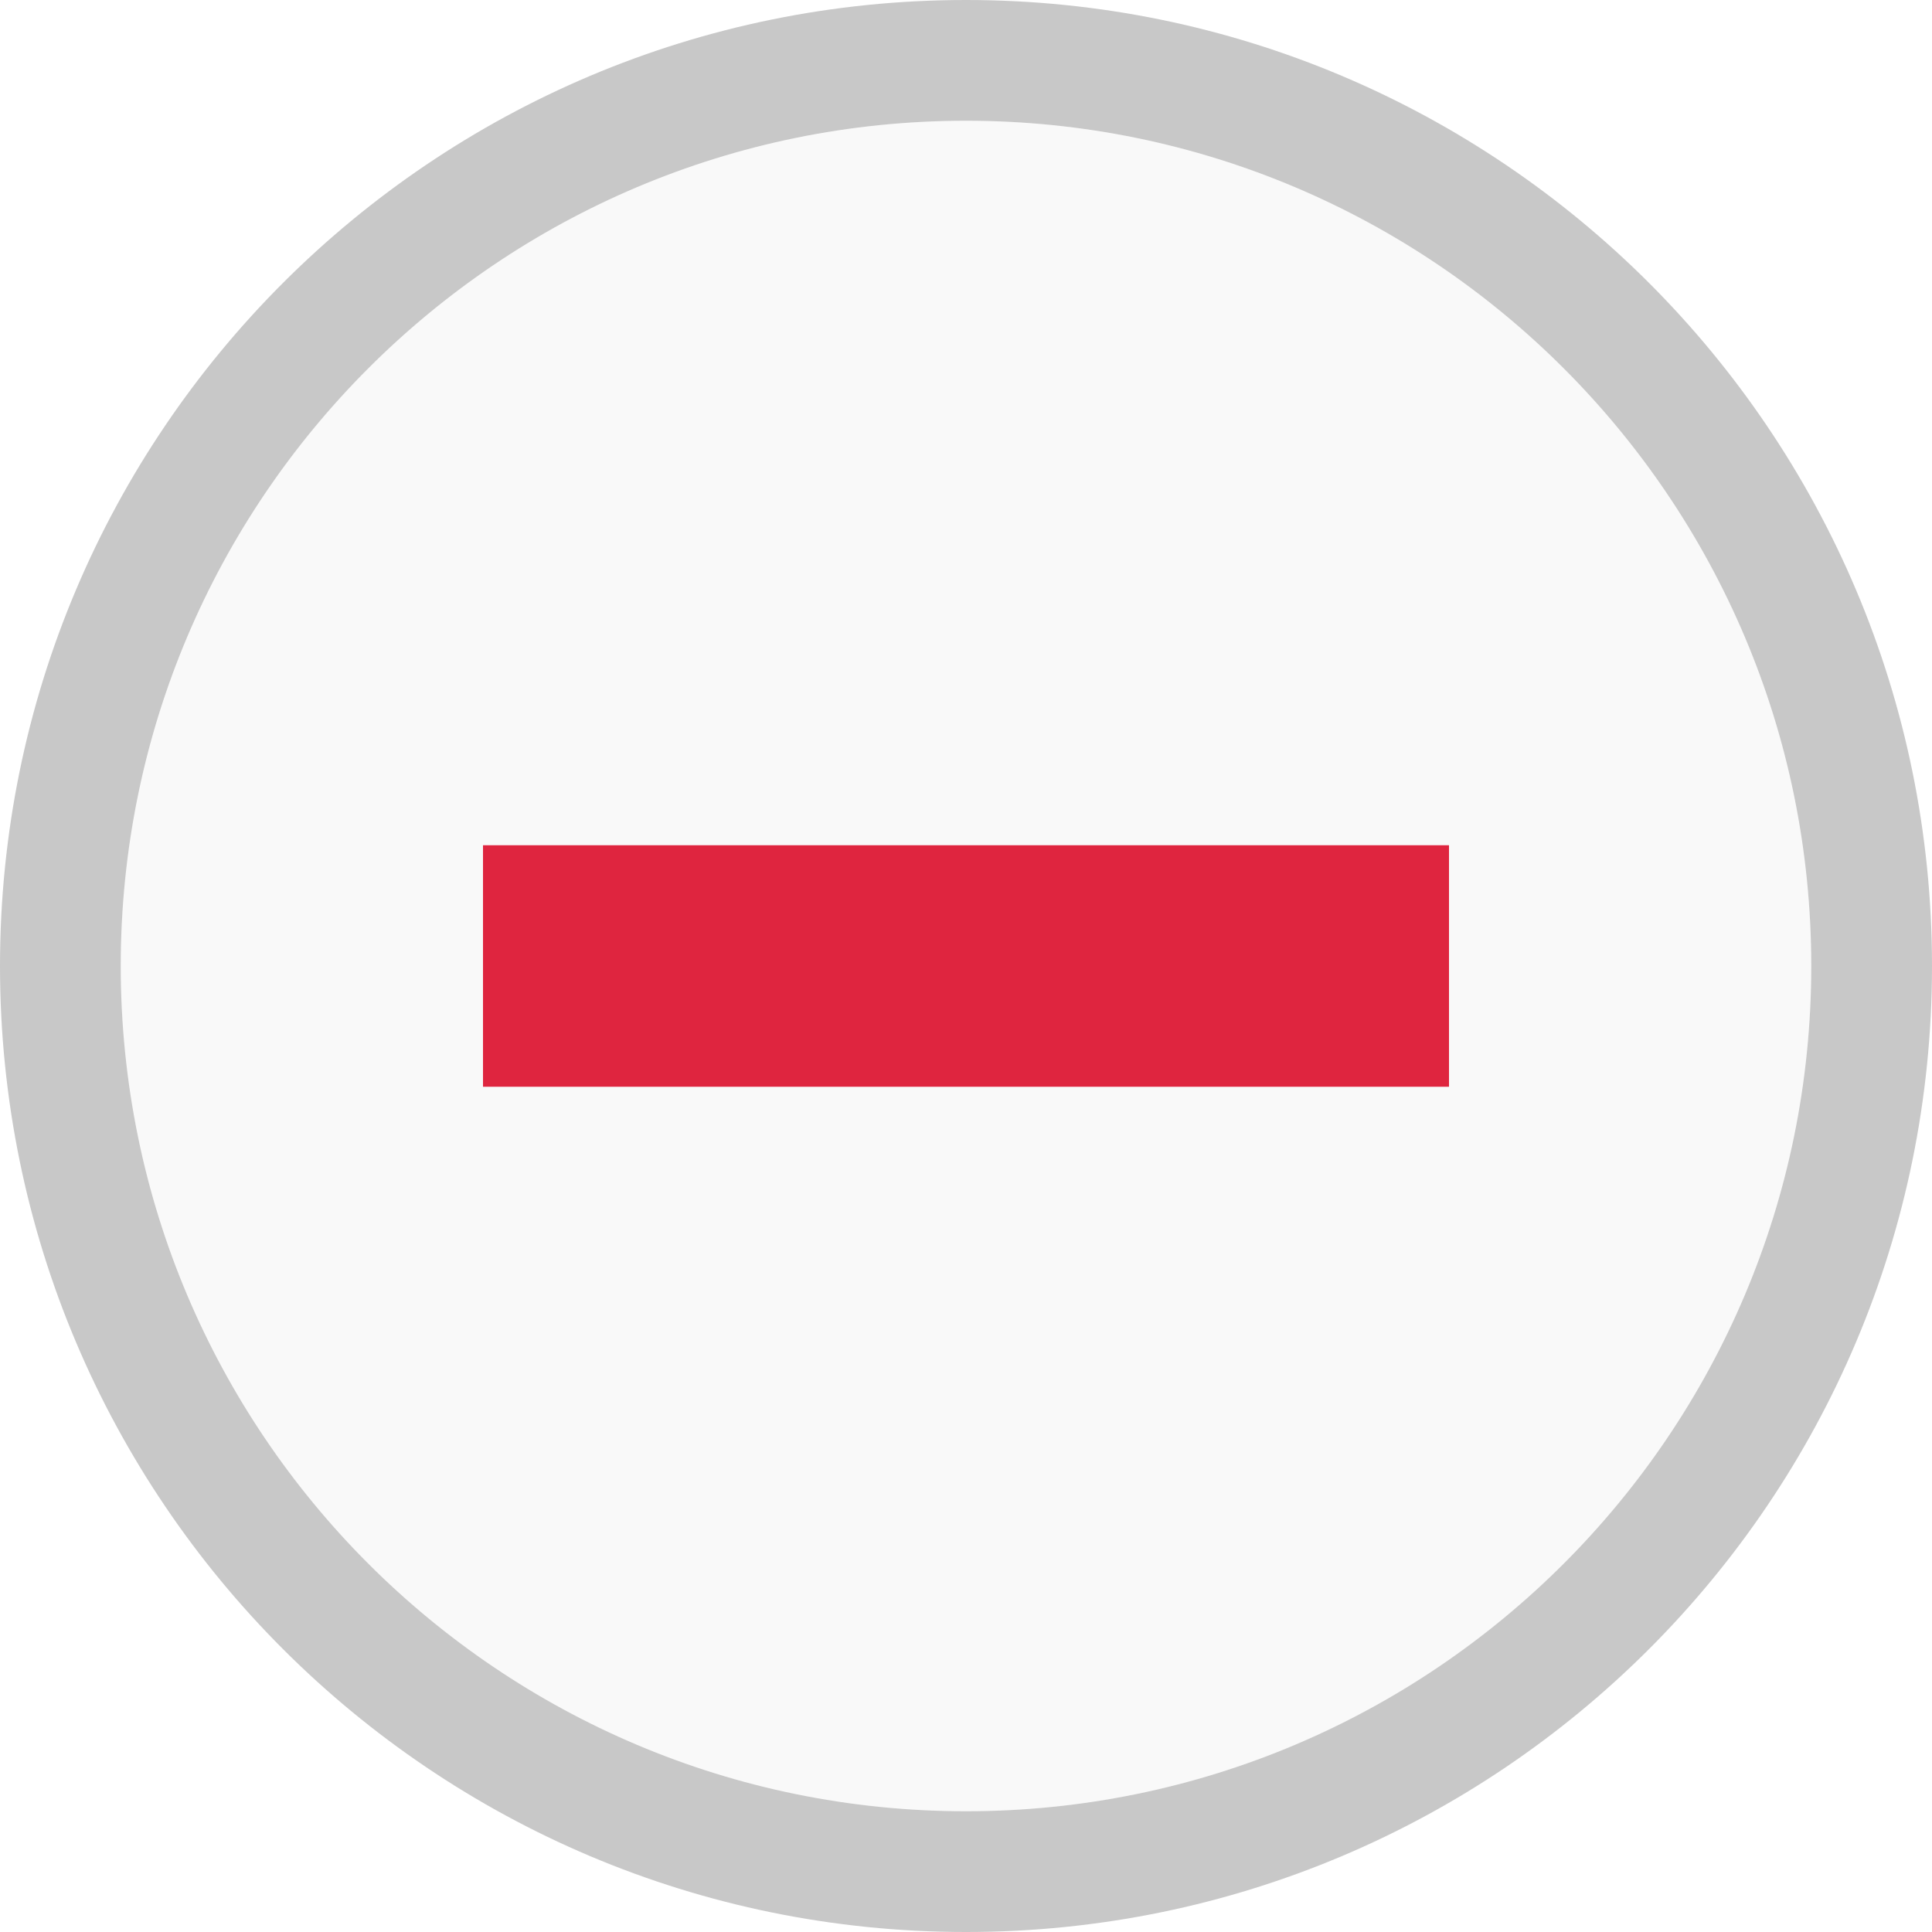
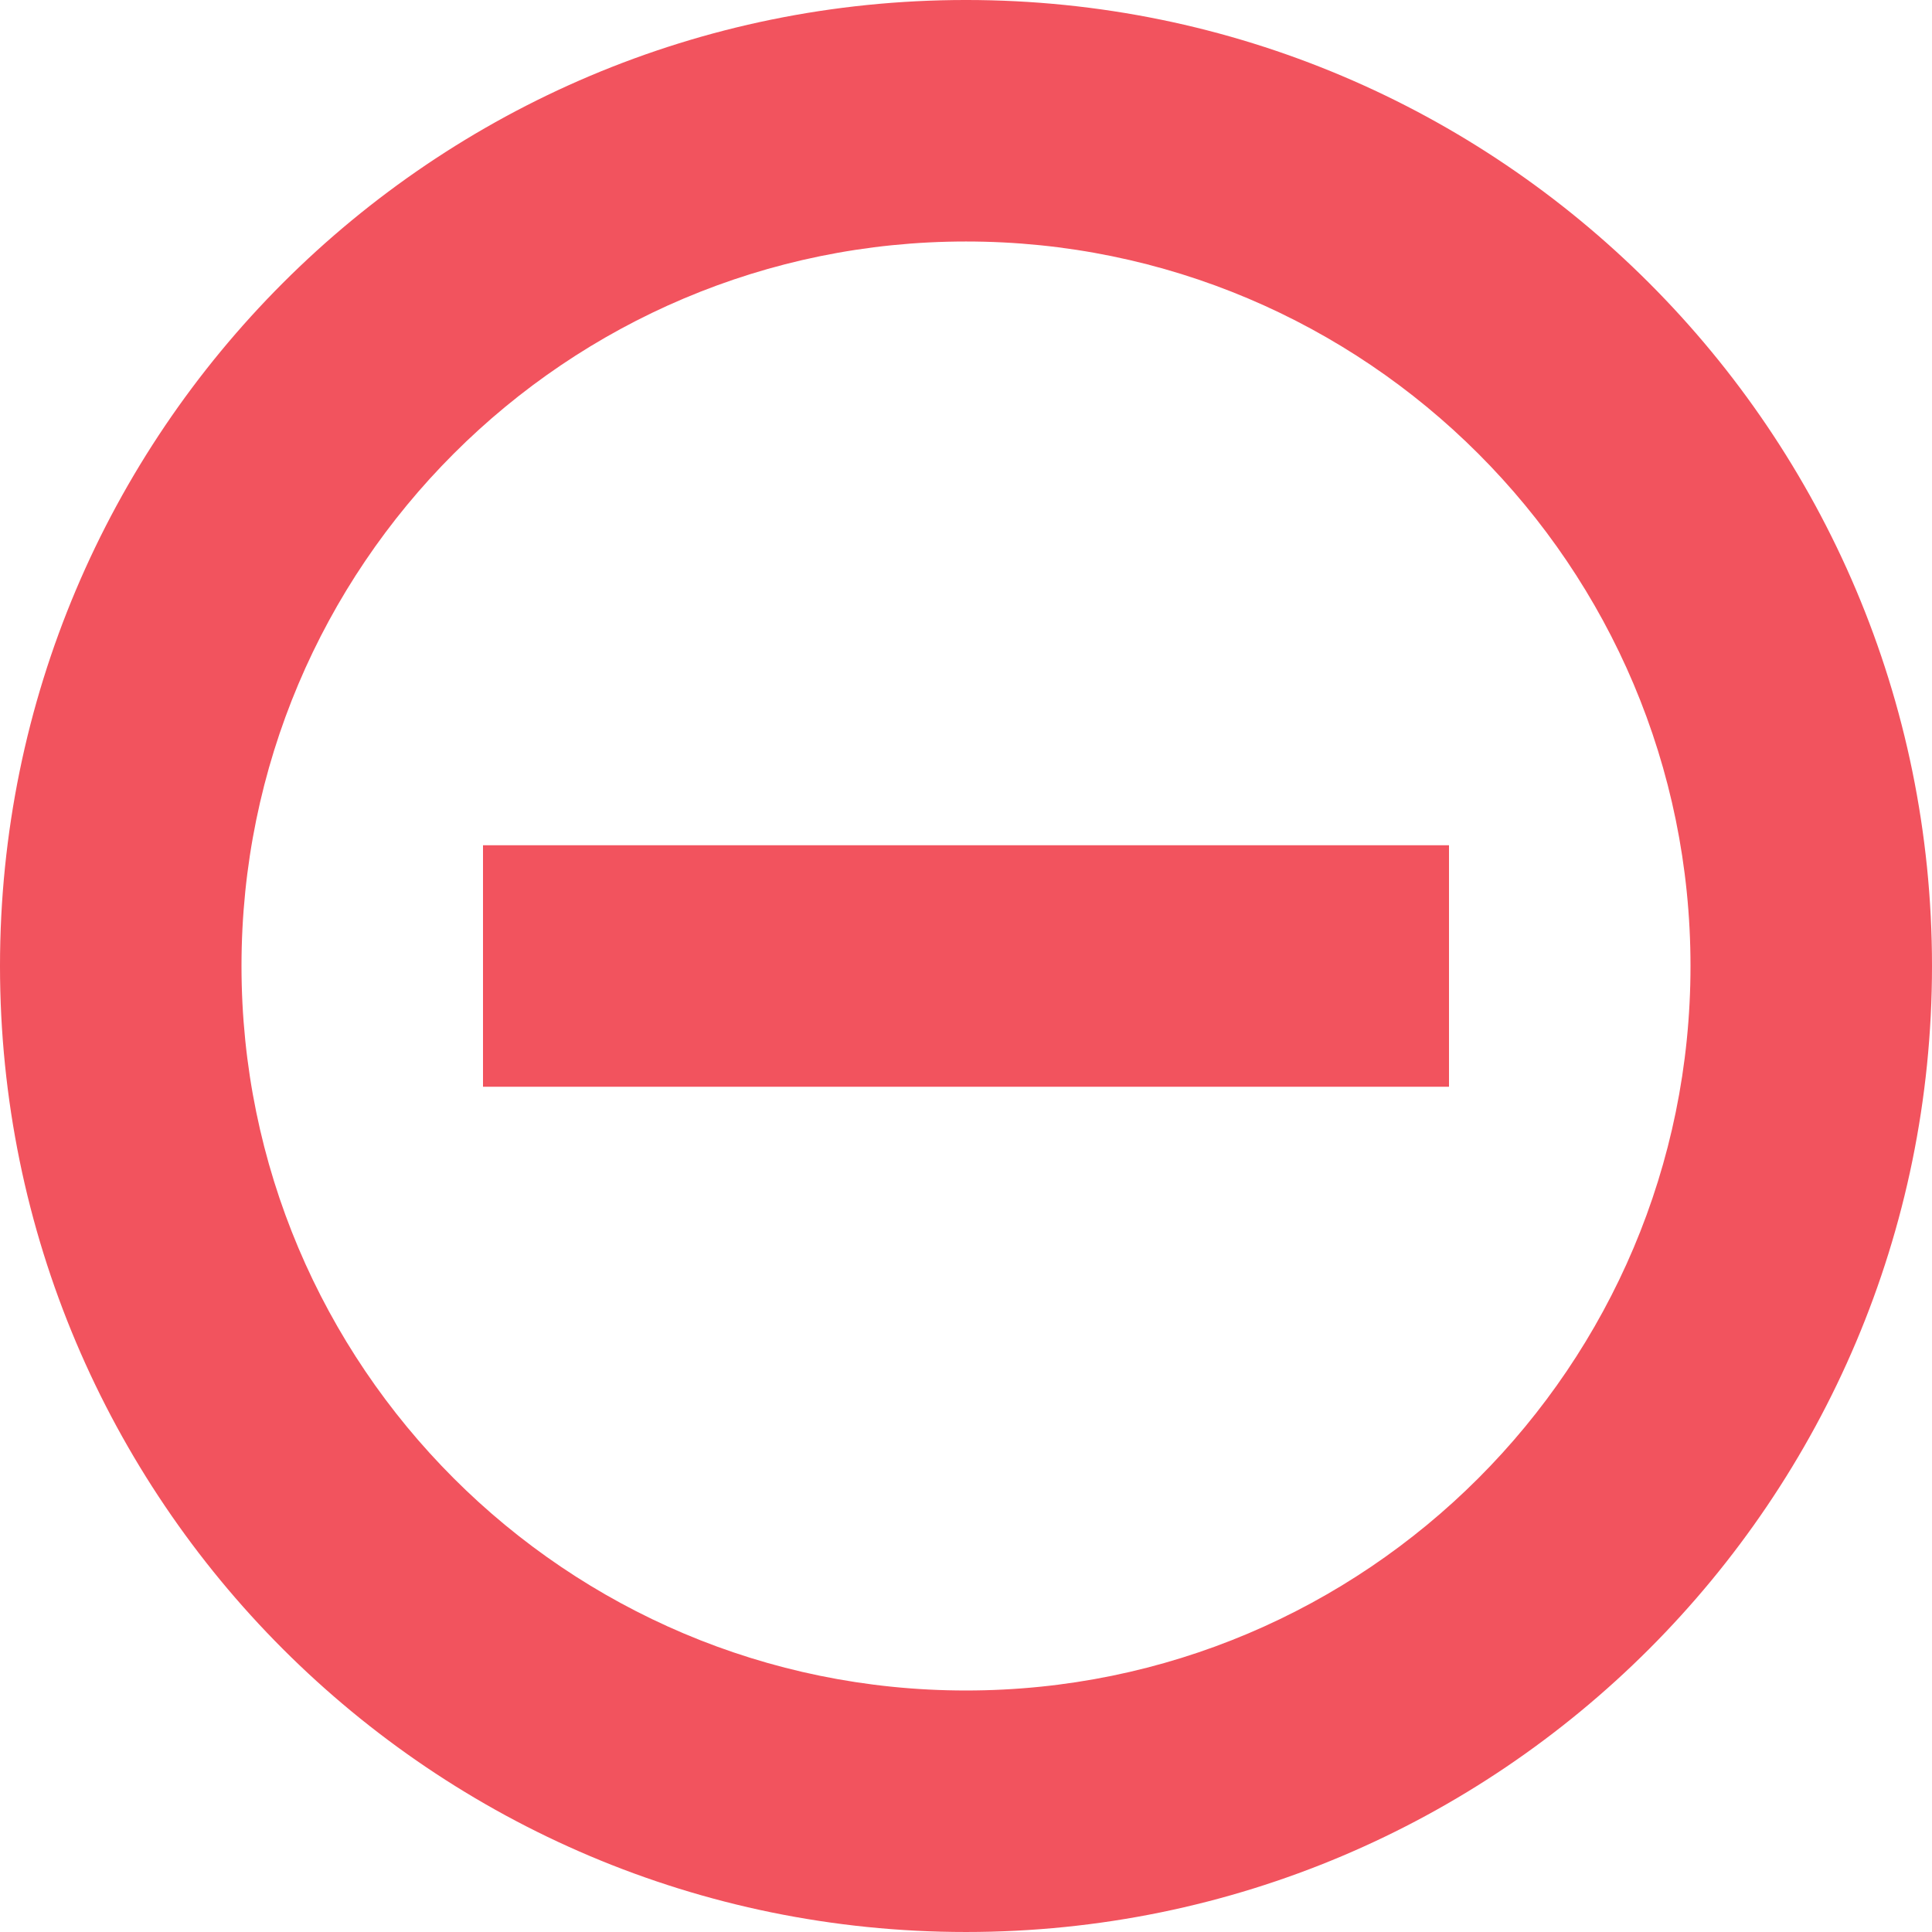
<svg xmlns="http://www.w3.org/2000/svg" viewBox="0 0 16 16" id="svg2" version="1.1" width="100%" height="100%">
  <defs id="defs14" />
  <g transform="translate(0 -1036.362)" id="g4">
-     <path style="fill:#f9f9f9" d="m 15,8 c 0,3.866 -3.134,7 -7,7 C 4.134,15 1,11.866 1,8 1,4.134 4.134,1 8,1 c 3.866,0 7,3.134 7,7 z" transform="translate(0 1036.362)" id="path6" />
-     <path style="fill:#c8c8c8;fill-opacity:1" d="M 8 0 C 3.582 8.8817842e-16 -3.006854e-17 3.582 0 8 C 0 12.418 3.582 16 8 16 C 12.418 16 16 12.418 16 8 C 16 3.582 12.418 -1.8064254e-15 8 0 z M 8 1 C 11.866 1 15 4.134 15 8 C 15 11.866 11.866 15 8 15 C 4.134 15 1 11.866 1 8 C 1 4.134 4.134 1 8 1 z " transform="translate(0 1036.362)" id="path8" />
-     <rect width="8" x="4" y="7" height="2" style="fill:#df253f;fill-opacity:1" transform="translate(0 1036.362)" id="rect10" />
+     <path style="opacity:1;fill:#f2535e;fill-opacity:1;stroke:none;stroke-width:1.5;stroke-linecap:butt;stroke-linejoin:miter;stroke-miterlimit:4;stroke-dasharray:none;stroke-opacity:1" d="m 8,1036.362 a 8,8 0 0 0 -8,8 8,8 0 0 0 8,8 8,8 0 0 0 8,-8 8,8 0 0 0 -8,-8 z m 0,2 a 6,6 0 0 1 6,6 6,6 0 0 1 -6,6 6,6 0 0 1 -6,-6 6,6 0 0 1 6,-6 z" id="path4181" />
+     <rect style="opacity:1;fill:#f2535e;fill-opacity:1;stroke:none;stroke-width:2.268;stroke-linecap:round;stroke-linejoin:miter;stroke-miterlimit:4;stroke-dasharray:none;stroke-opacity:1" id="rect5815" width="8" height="2" x="4" y="1043.362" rx="0" ry="0" />
  </g>
</svg>
